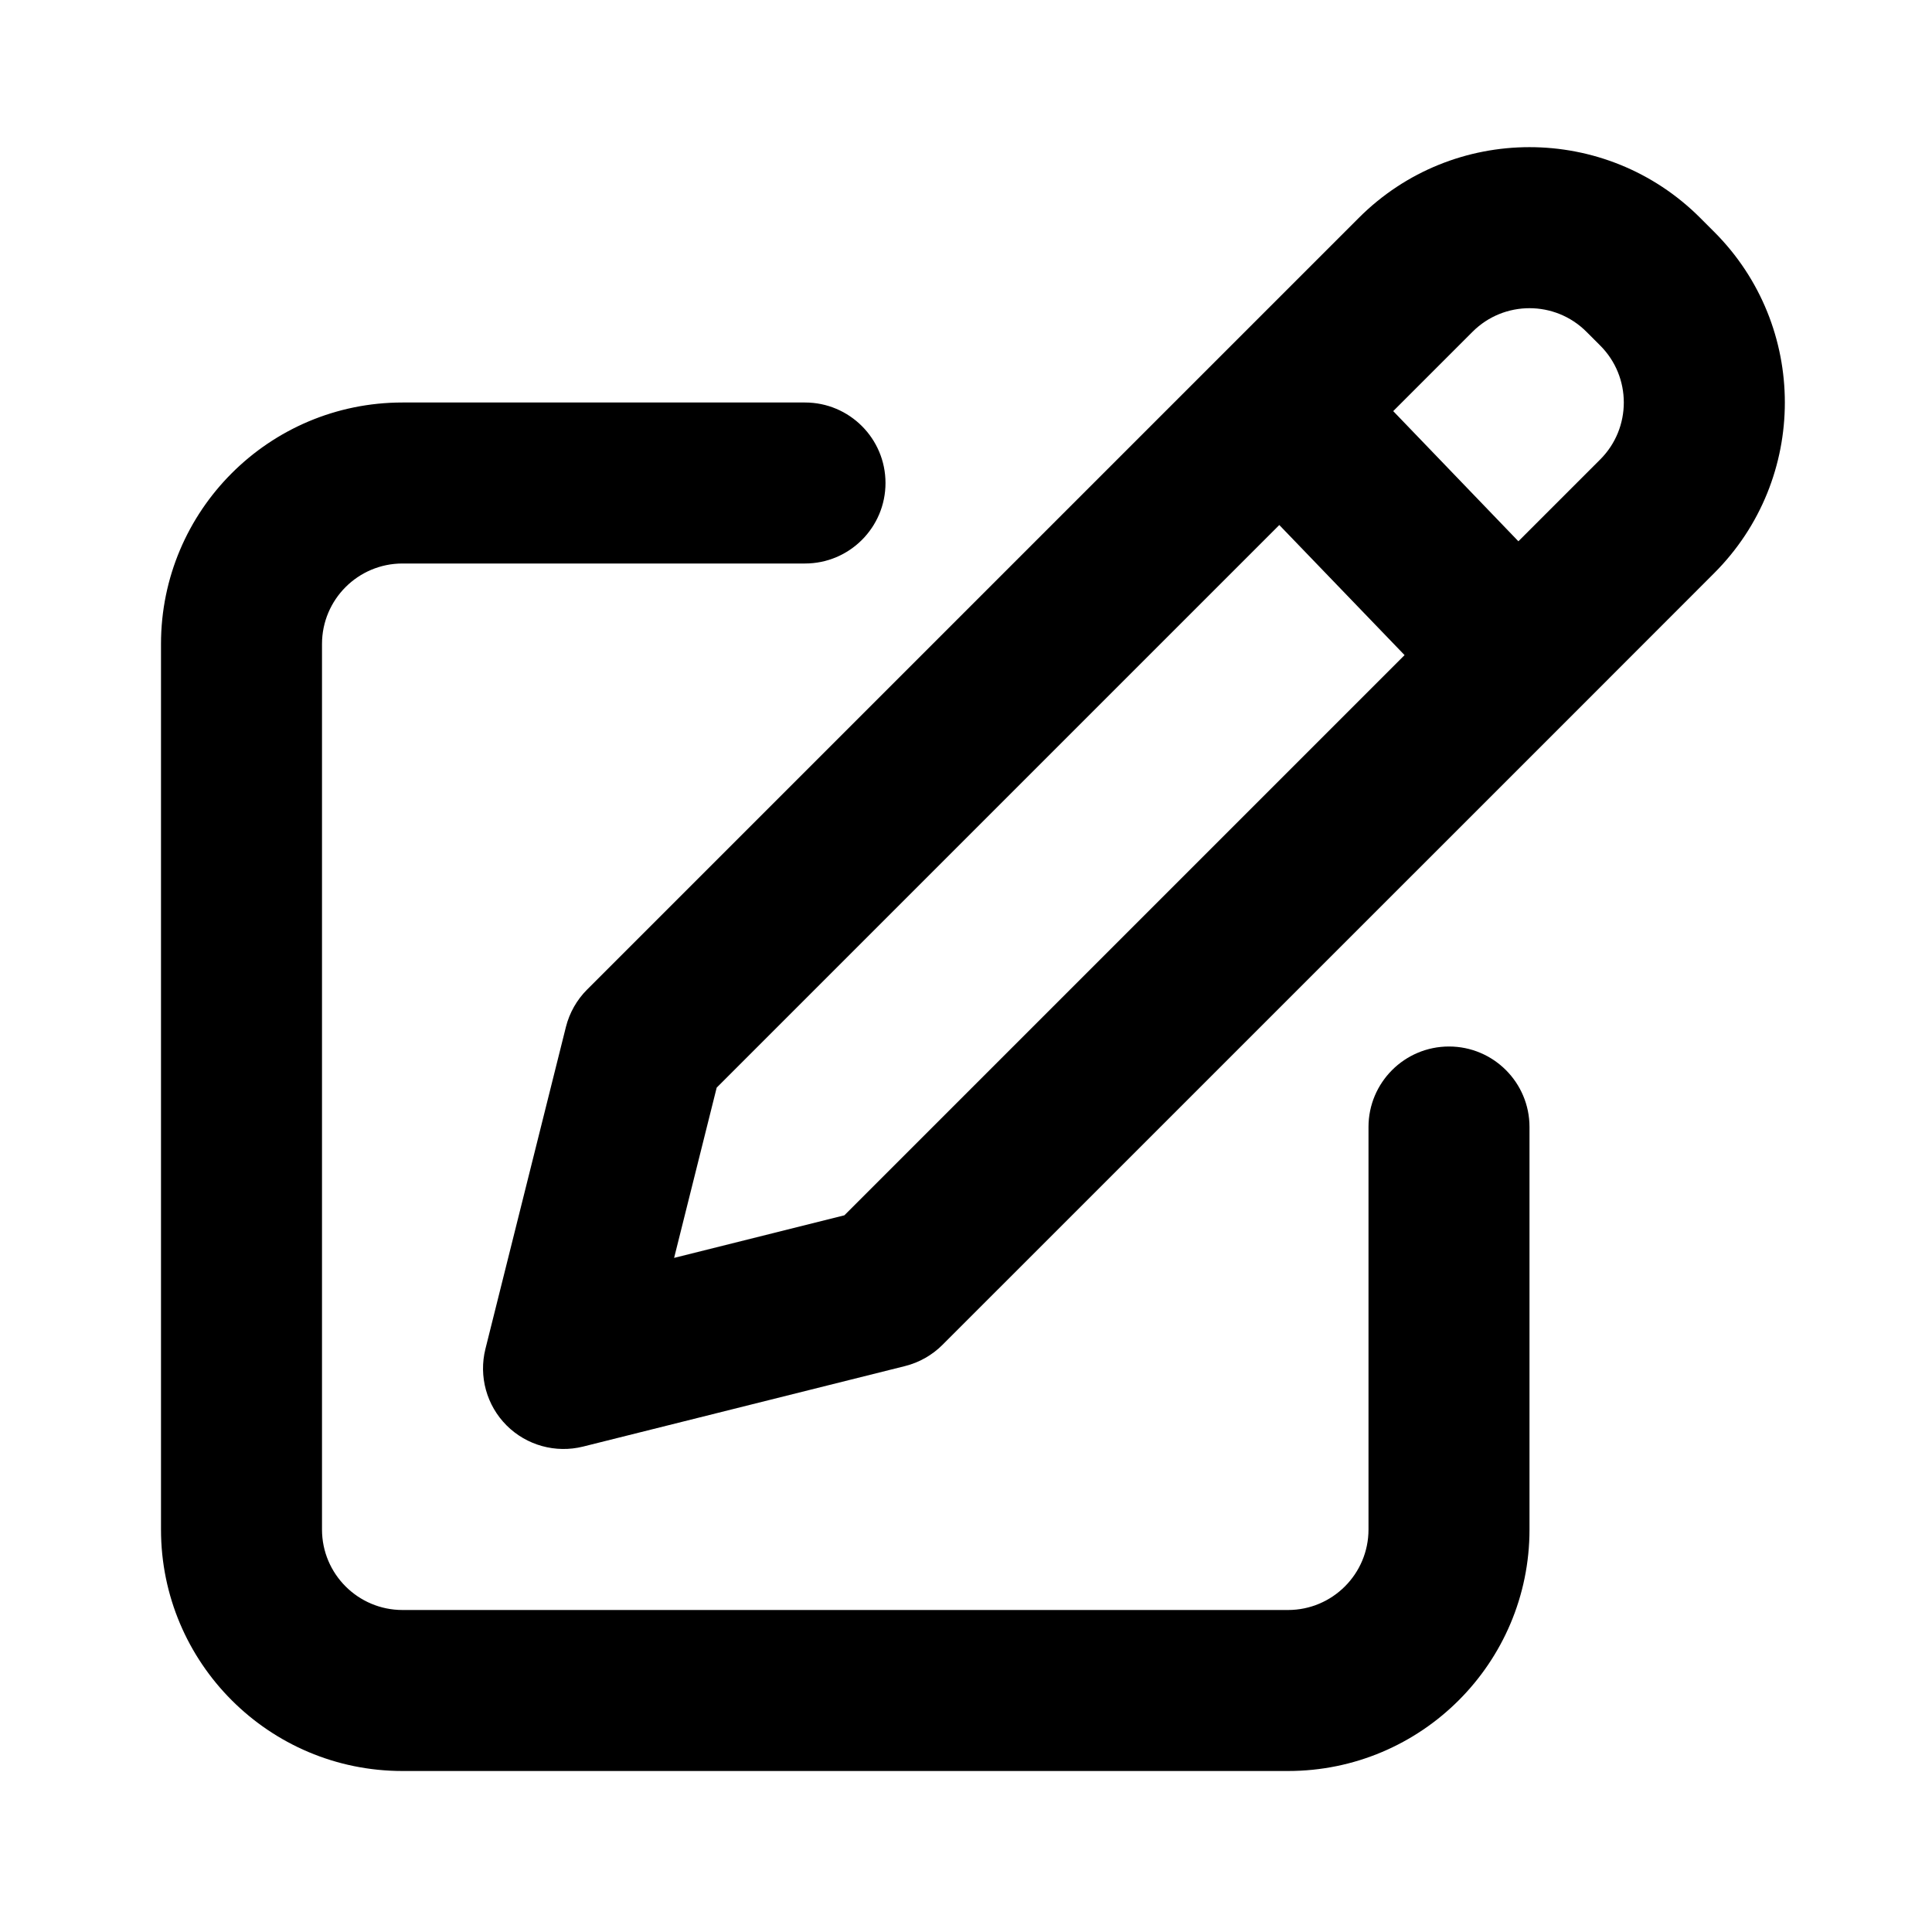
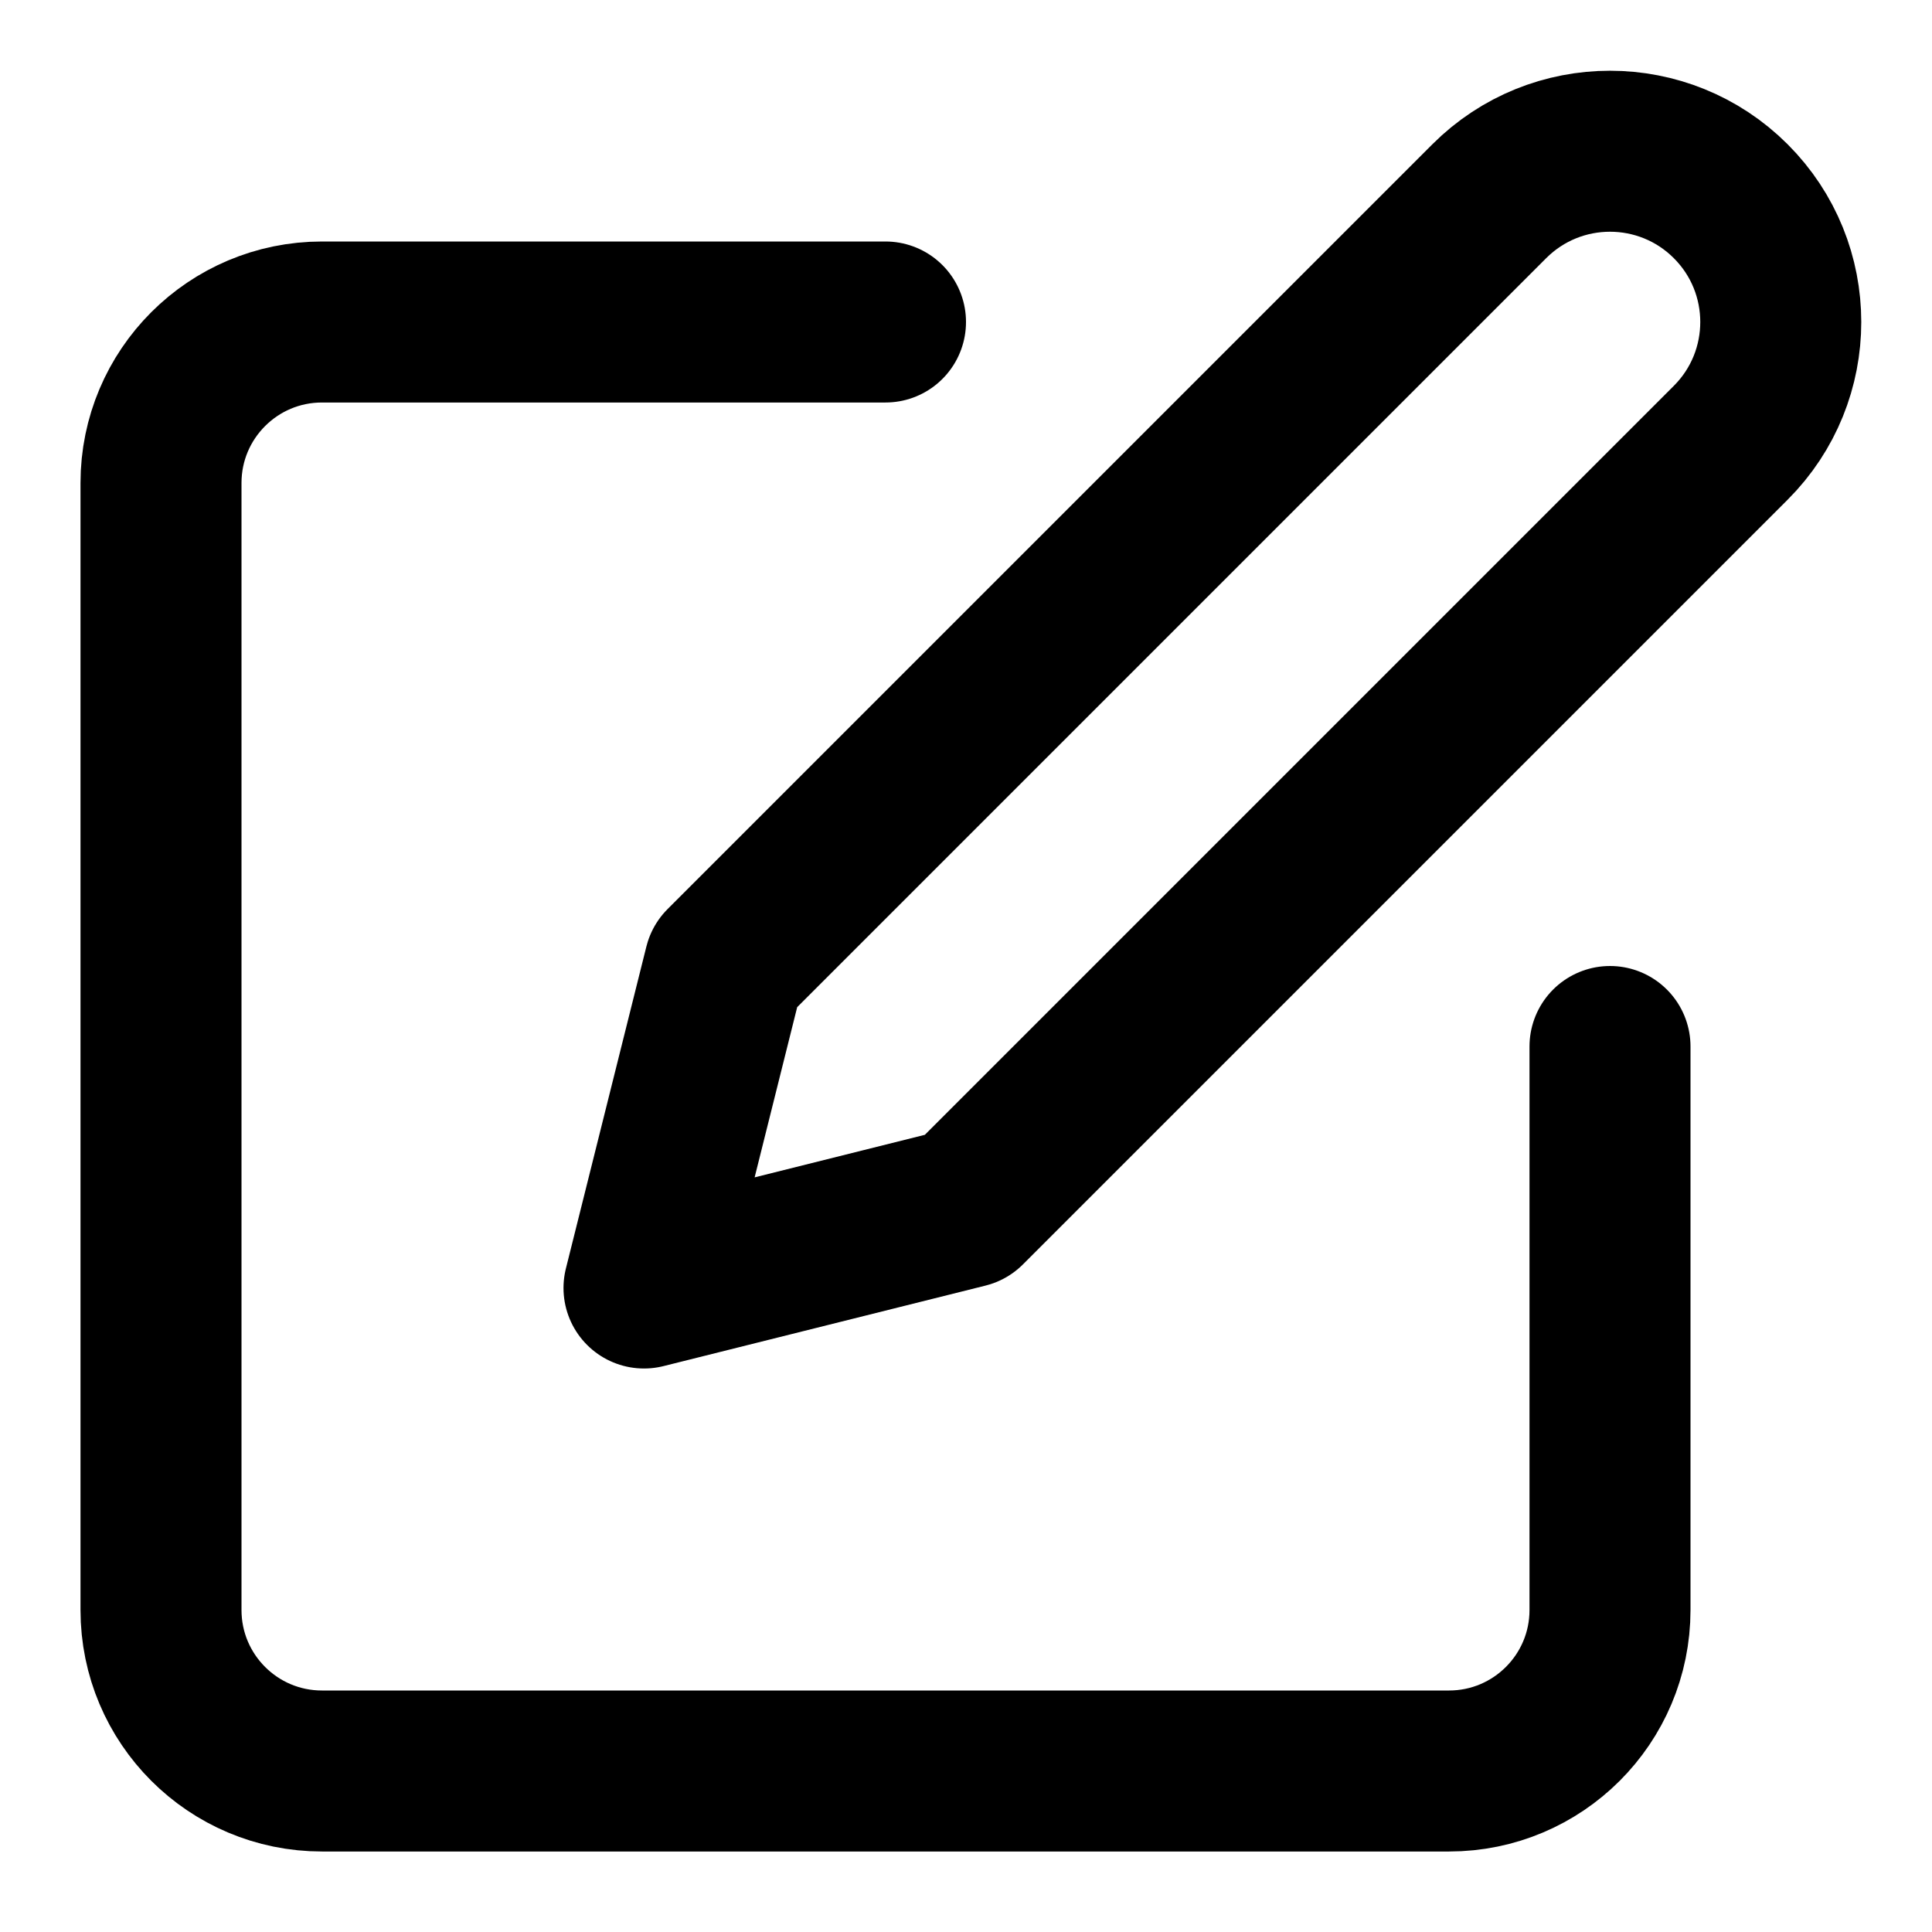
- <svg xmlns="http://www.w3.org/2000/svg" width="800px" height="800px" viewBox="0 0 24 24" fill="none">
-   <path fill-rule="evenodd" clip-rule="evenodd" d="M21.121 2.707C19.95 1.535 18.05 1.535 16.879 2.707L15.199 4.387L7.293 12.293C7.165 12.421 7.074 12.582 7.03 12.757L6.03 16.757C5.945 17.098 6.045 17.459 6.293 17.707C6.541 17.955 6.902 18.055 7.243 17.97L11.242 16.97C11.418 16.926 11.579 16.835 11.707 16.707L19.556 8.859L21.293 7.121C22.465 5.95 22.465 4.05 21.293 2.879L21.121 2.707ZM18.293 4.121C18.683 3.731 19.317 3.731 19.707 4.121L19.879 4.293C20.269 4.683 20.269 5.317 19.879 5.707L18.862 6.724L17.307 5.107L18.293 4.121ZM15.892 6.522L17.448 8.138L10.489 15.097L8.374 15.626L8.903 13.511L15.892 6.522ZM4 8C4 7.448 4.448 7 5 7H10C10.552 7 11 6.552 11 6C11 5.448 10.552 5 10 5H5C3.343 5 2 6.343 2 8V19C2 20.657 3.343 22 5 22H16C17.657 22 19 20.657 19 19V14C19 13.448 18.552 13 18 13C17.448 13 17 13.448 17 14V19C17 19.552 16.552 20 16 20H5C4.448 20 4 19.552 4 19V8Z" fill="#000000" />
+ <svg xmlns="http://www.w3.org/2000/svg" width="24" height="24" viewBox="0 0 24 24" fill="none" stroke="currentColor" stroke-width="2" stroke-linecap="round" stroke-linejoin="round">
+   <path d="M11 4H4a2 2 0 0 0-2 2v14a2 2 0 0 0 2 2h14a2 2 0 0 0 2-2v-7" />
+   <path d="M18.5 2.5a2.121 2.121 0 0 1 3 3L12 15l-4 1 1-4 9.5-9.5z" />
</svg>
